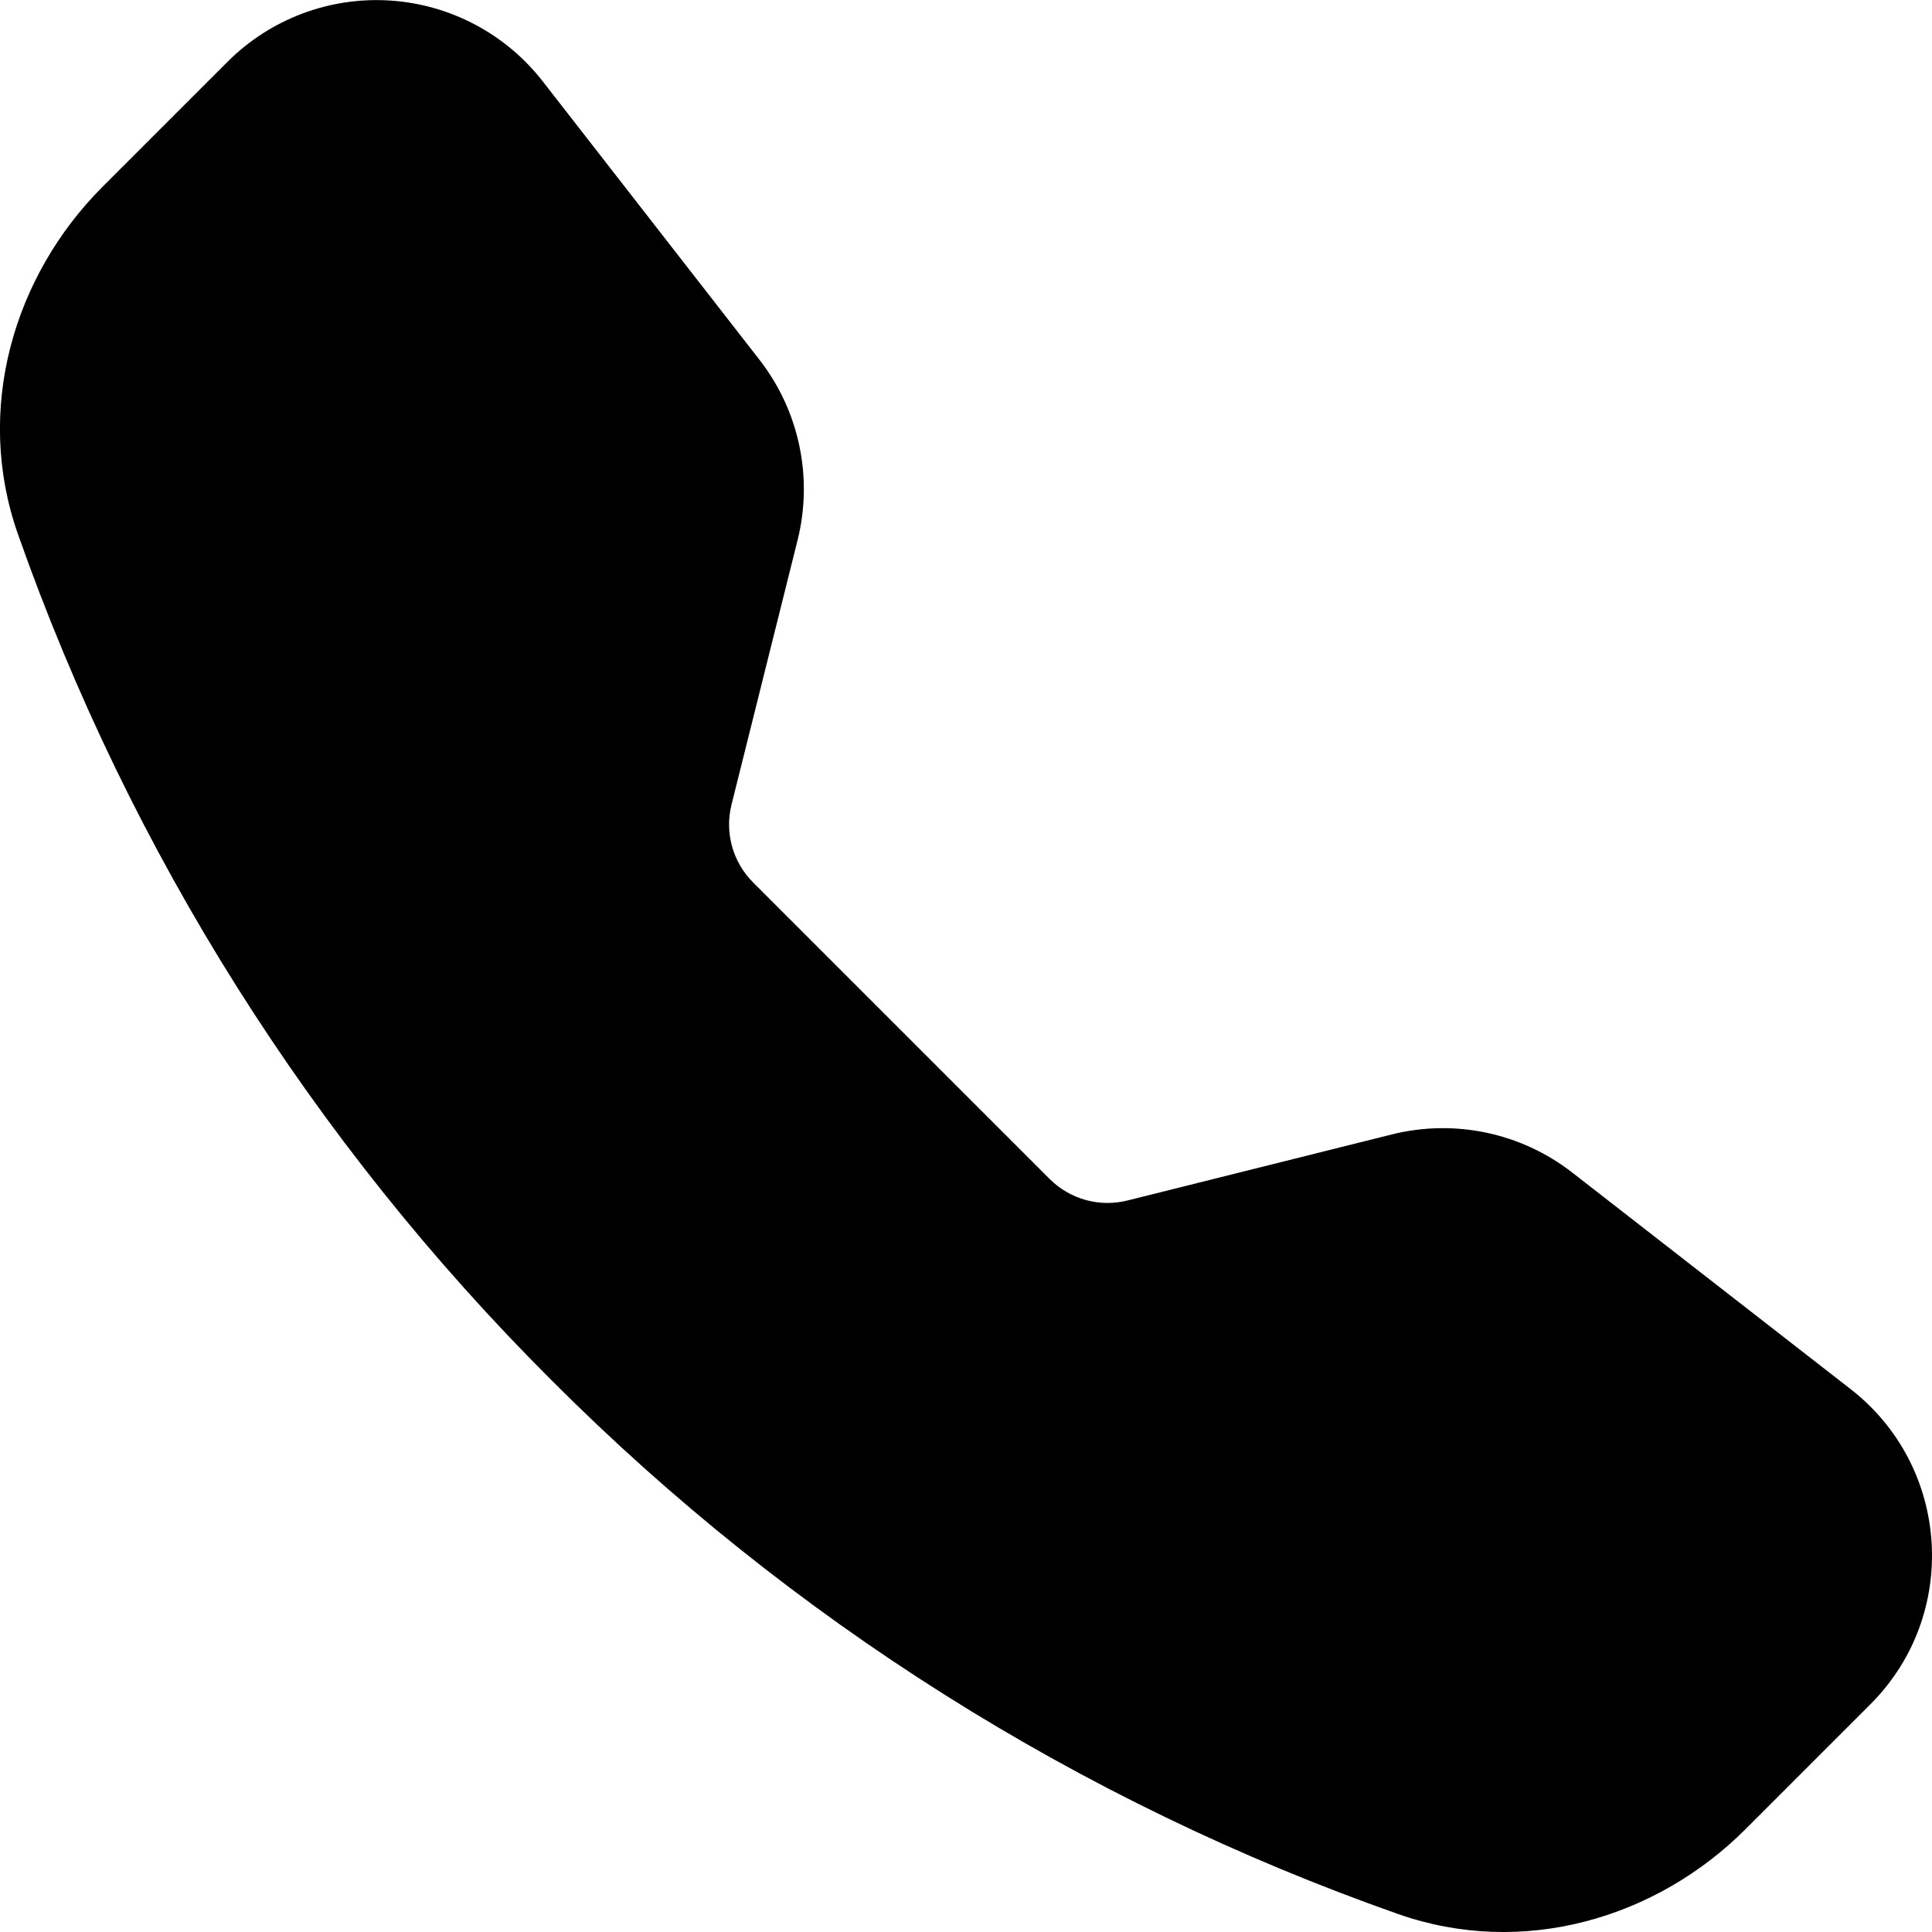
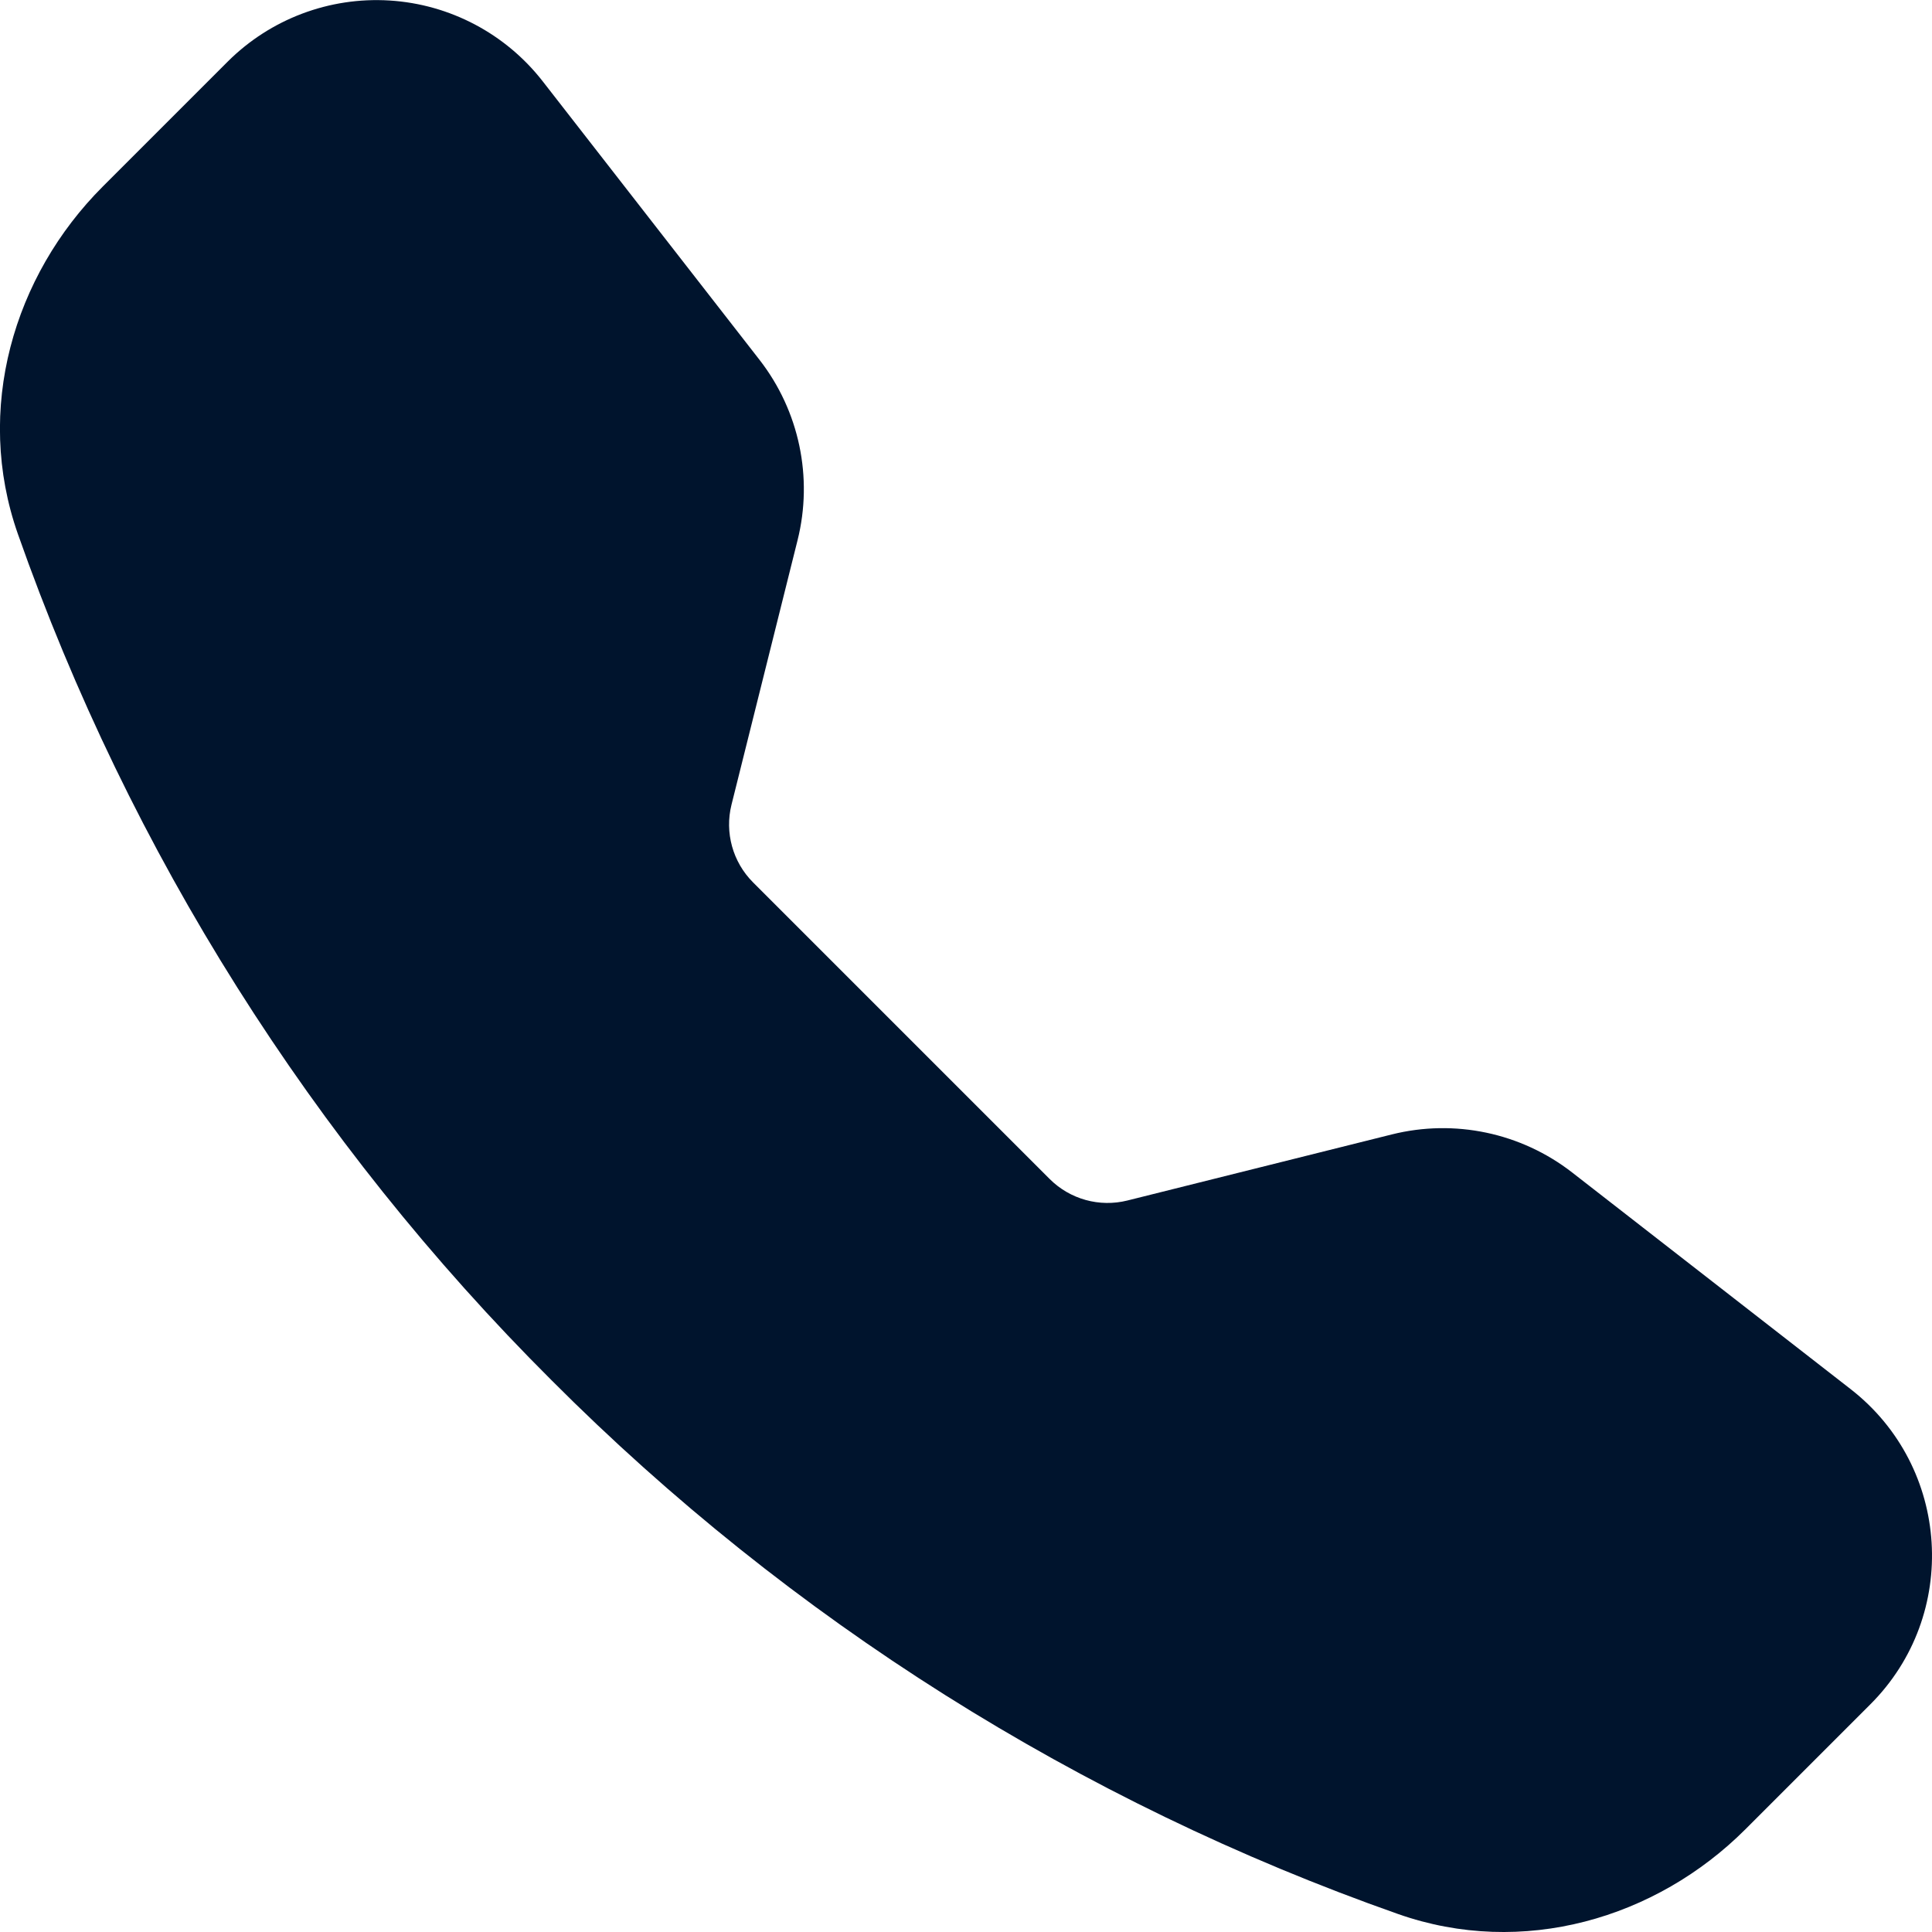
- <svg xmlns="http://www.w3.org/2000/svg" width="16" height="16" fill="currentColor" class="bi bi-telephone-fill" viewBox="0 0 16 16">
-   <path fill-rule="evenodd" d="M1.885.511a1.745 1.745 0 0 1 2.61.163L6.29 2.98c.329.423.445.974.315 1.494l-.547 2.19a.678.678 0 0 0 .178.643l2.457 2.457a.678.678 0 0 0 .644.178l2.189-.547a1.745 1.745 0 0 1 1.494.315l2.306 1.794c.829.645.905 1.87.163 2.611l-1.034 1.034c-.74.74-1.846 1.065-2.877.702a18.634 18.634 0 0 1-7.01-4.42 18.634 18.634 0 0 1-4.42-7.009c-.362-1.03-.037-2.137.703-2.877L1.885.511z" />
+ <svg xmlns="http://www.w3.org/2000/svg" width="16" height="16" class="bi bi-telephone-fill">
+   <g>
+     <rect fill="none" id="canvas_background" height="402" width="582" y="-1" x="-1" />
+   </g>
+   <g>
+     <path fill="#00142d" id="svg_1" d="m1.885,0.511a1.745,1.745 0 0 1 2.61,0.163l1.795,2.306c0.329,0.423 0.445,0.974 0.315,1.494l-0.547,2.19a0.678,0.678 0 0 0 0.178,0.643l2.457,2.457a0.678,0.678 0 0 0 0.644,0.178l2.189,-0.547a1.745,1.745 0 0 1 1.494,0.315l2.306,1.794c0.829,0.645 0.905,1.87 0.163,2.611l-1.034,1.034c-0.74,0.74 -1.846,1.065 -2.877,0.702a18.634,18.634 0 0 1 -7.01,-4.42a18.634,18.634 0 0 1 -4.42,-7.009c-0.362,-1.03 -0.037,-2.137 0.703,-2.877l1.034,-1.034z" fill-rule="evenodd" />
+   </g>
</svg>
